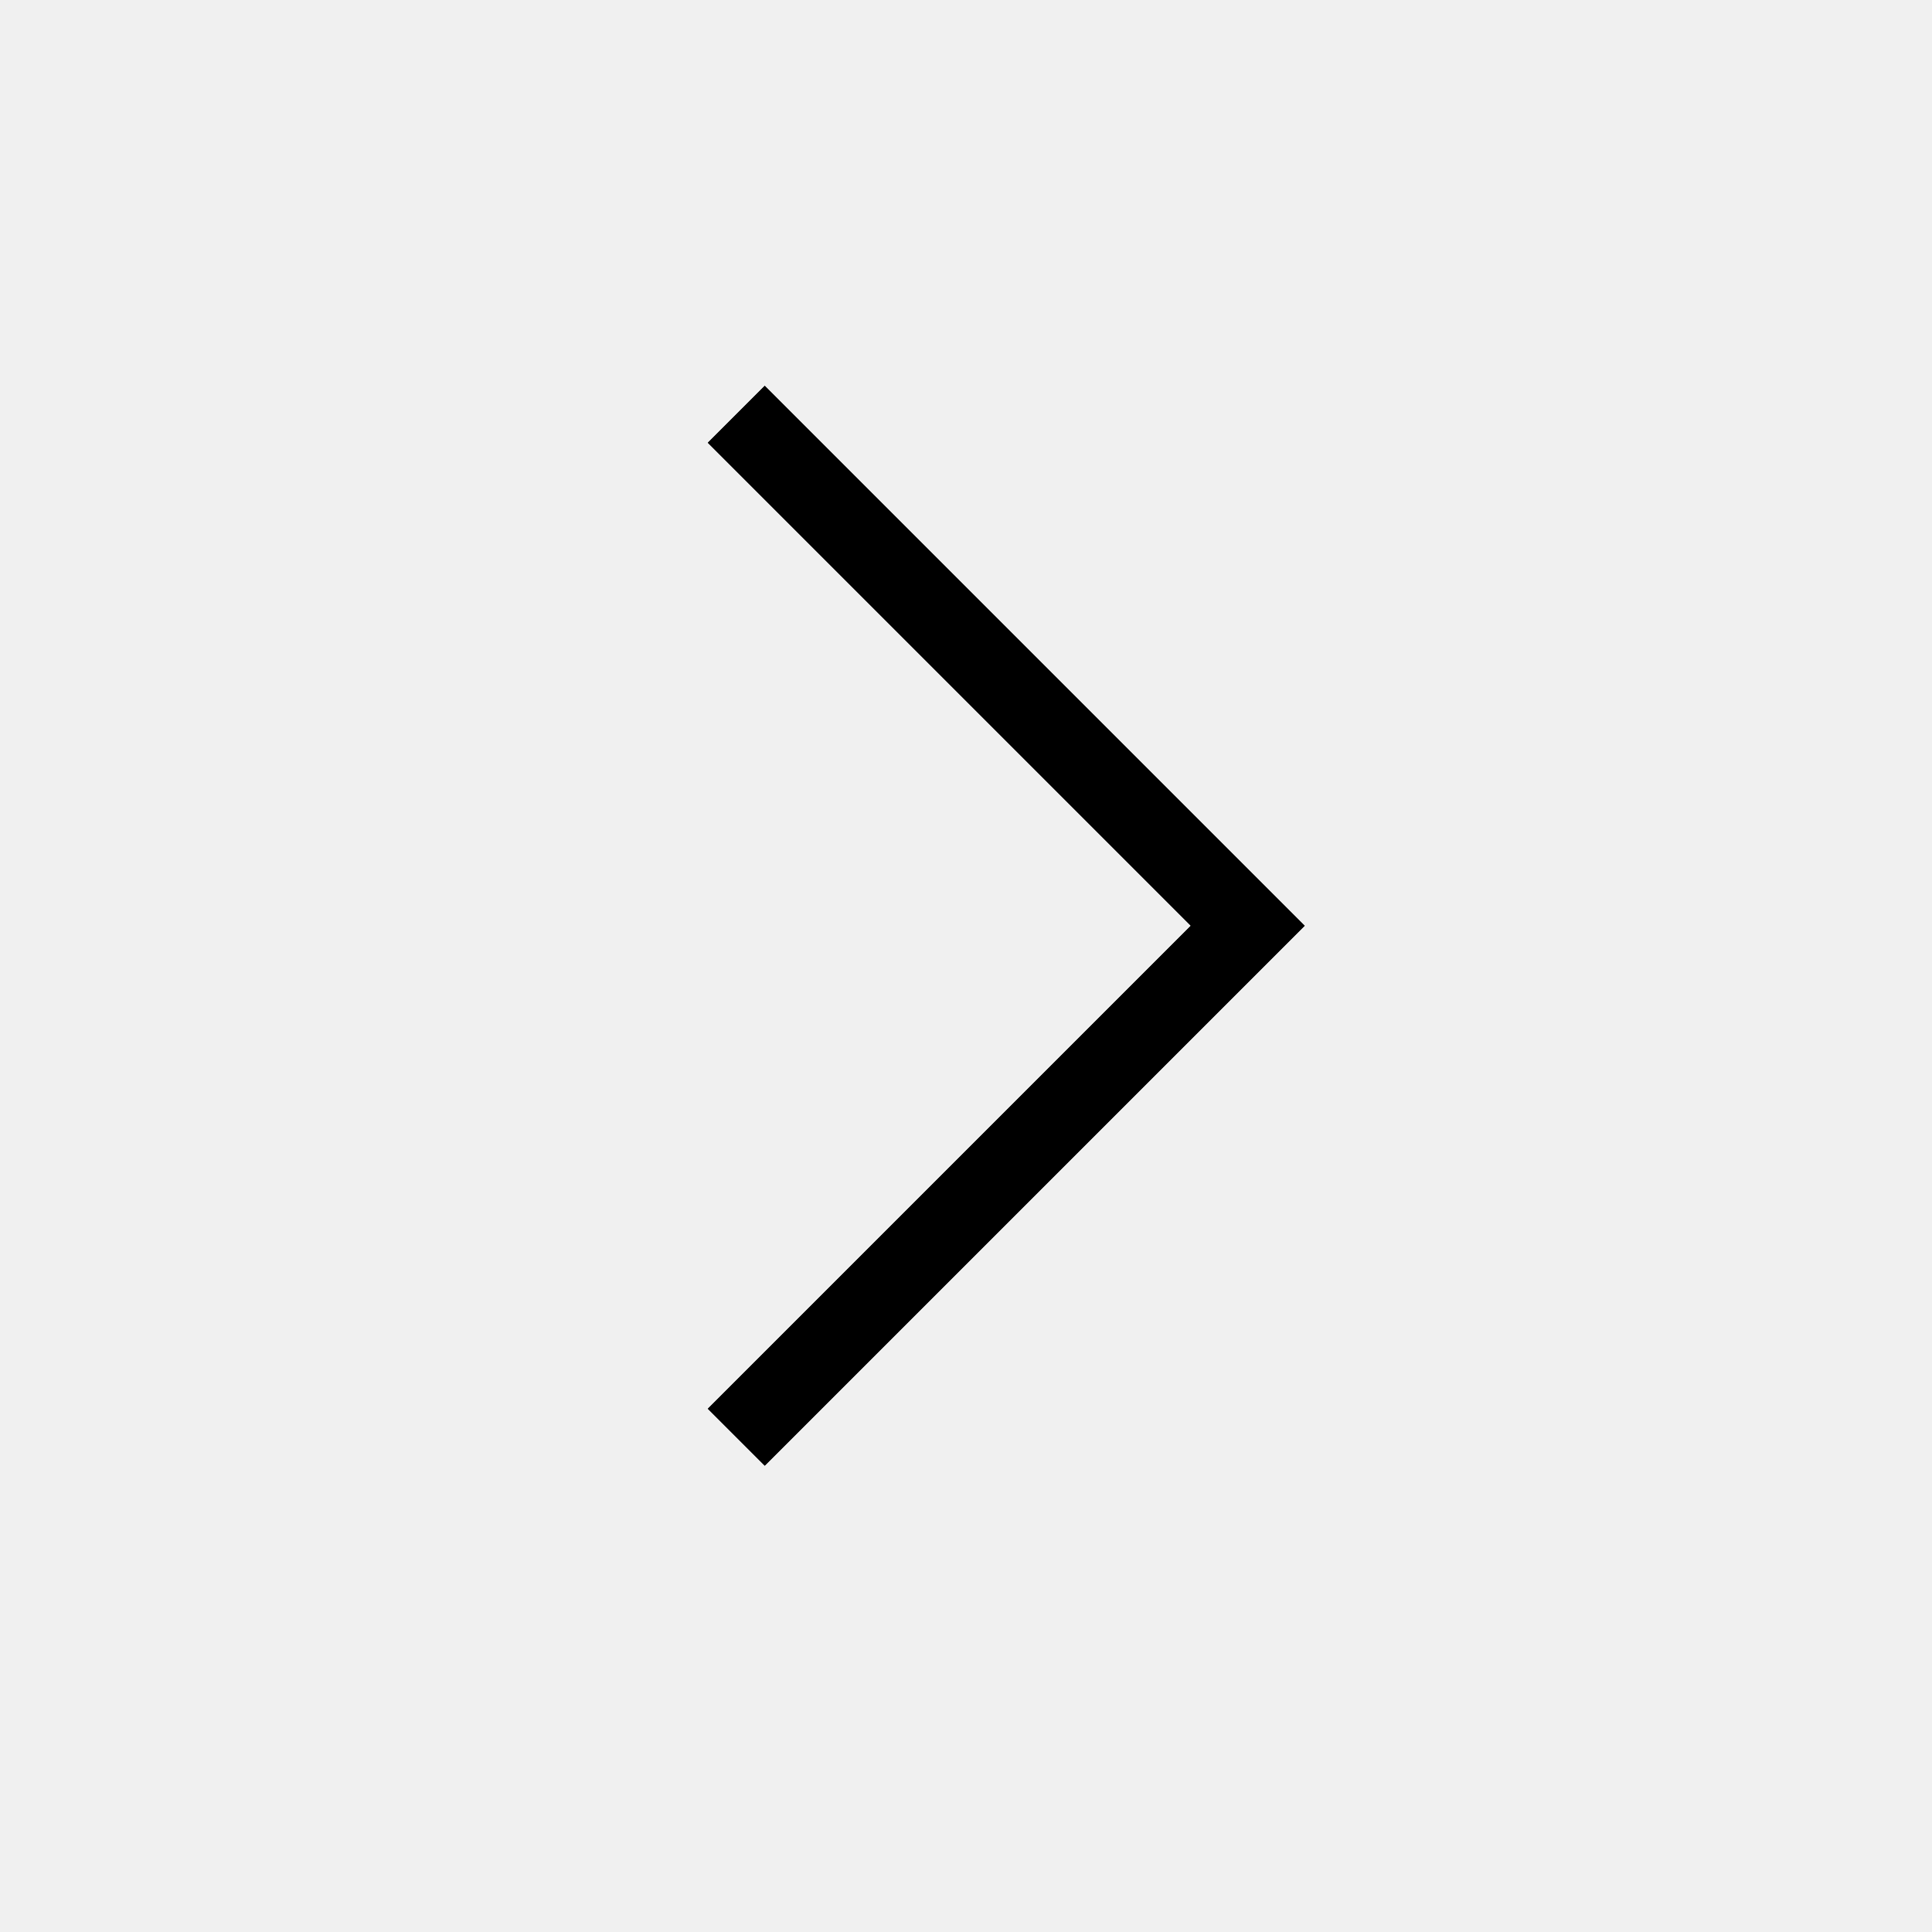
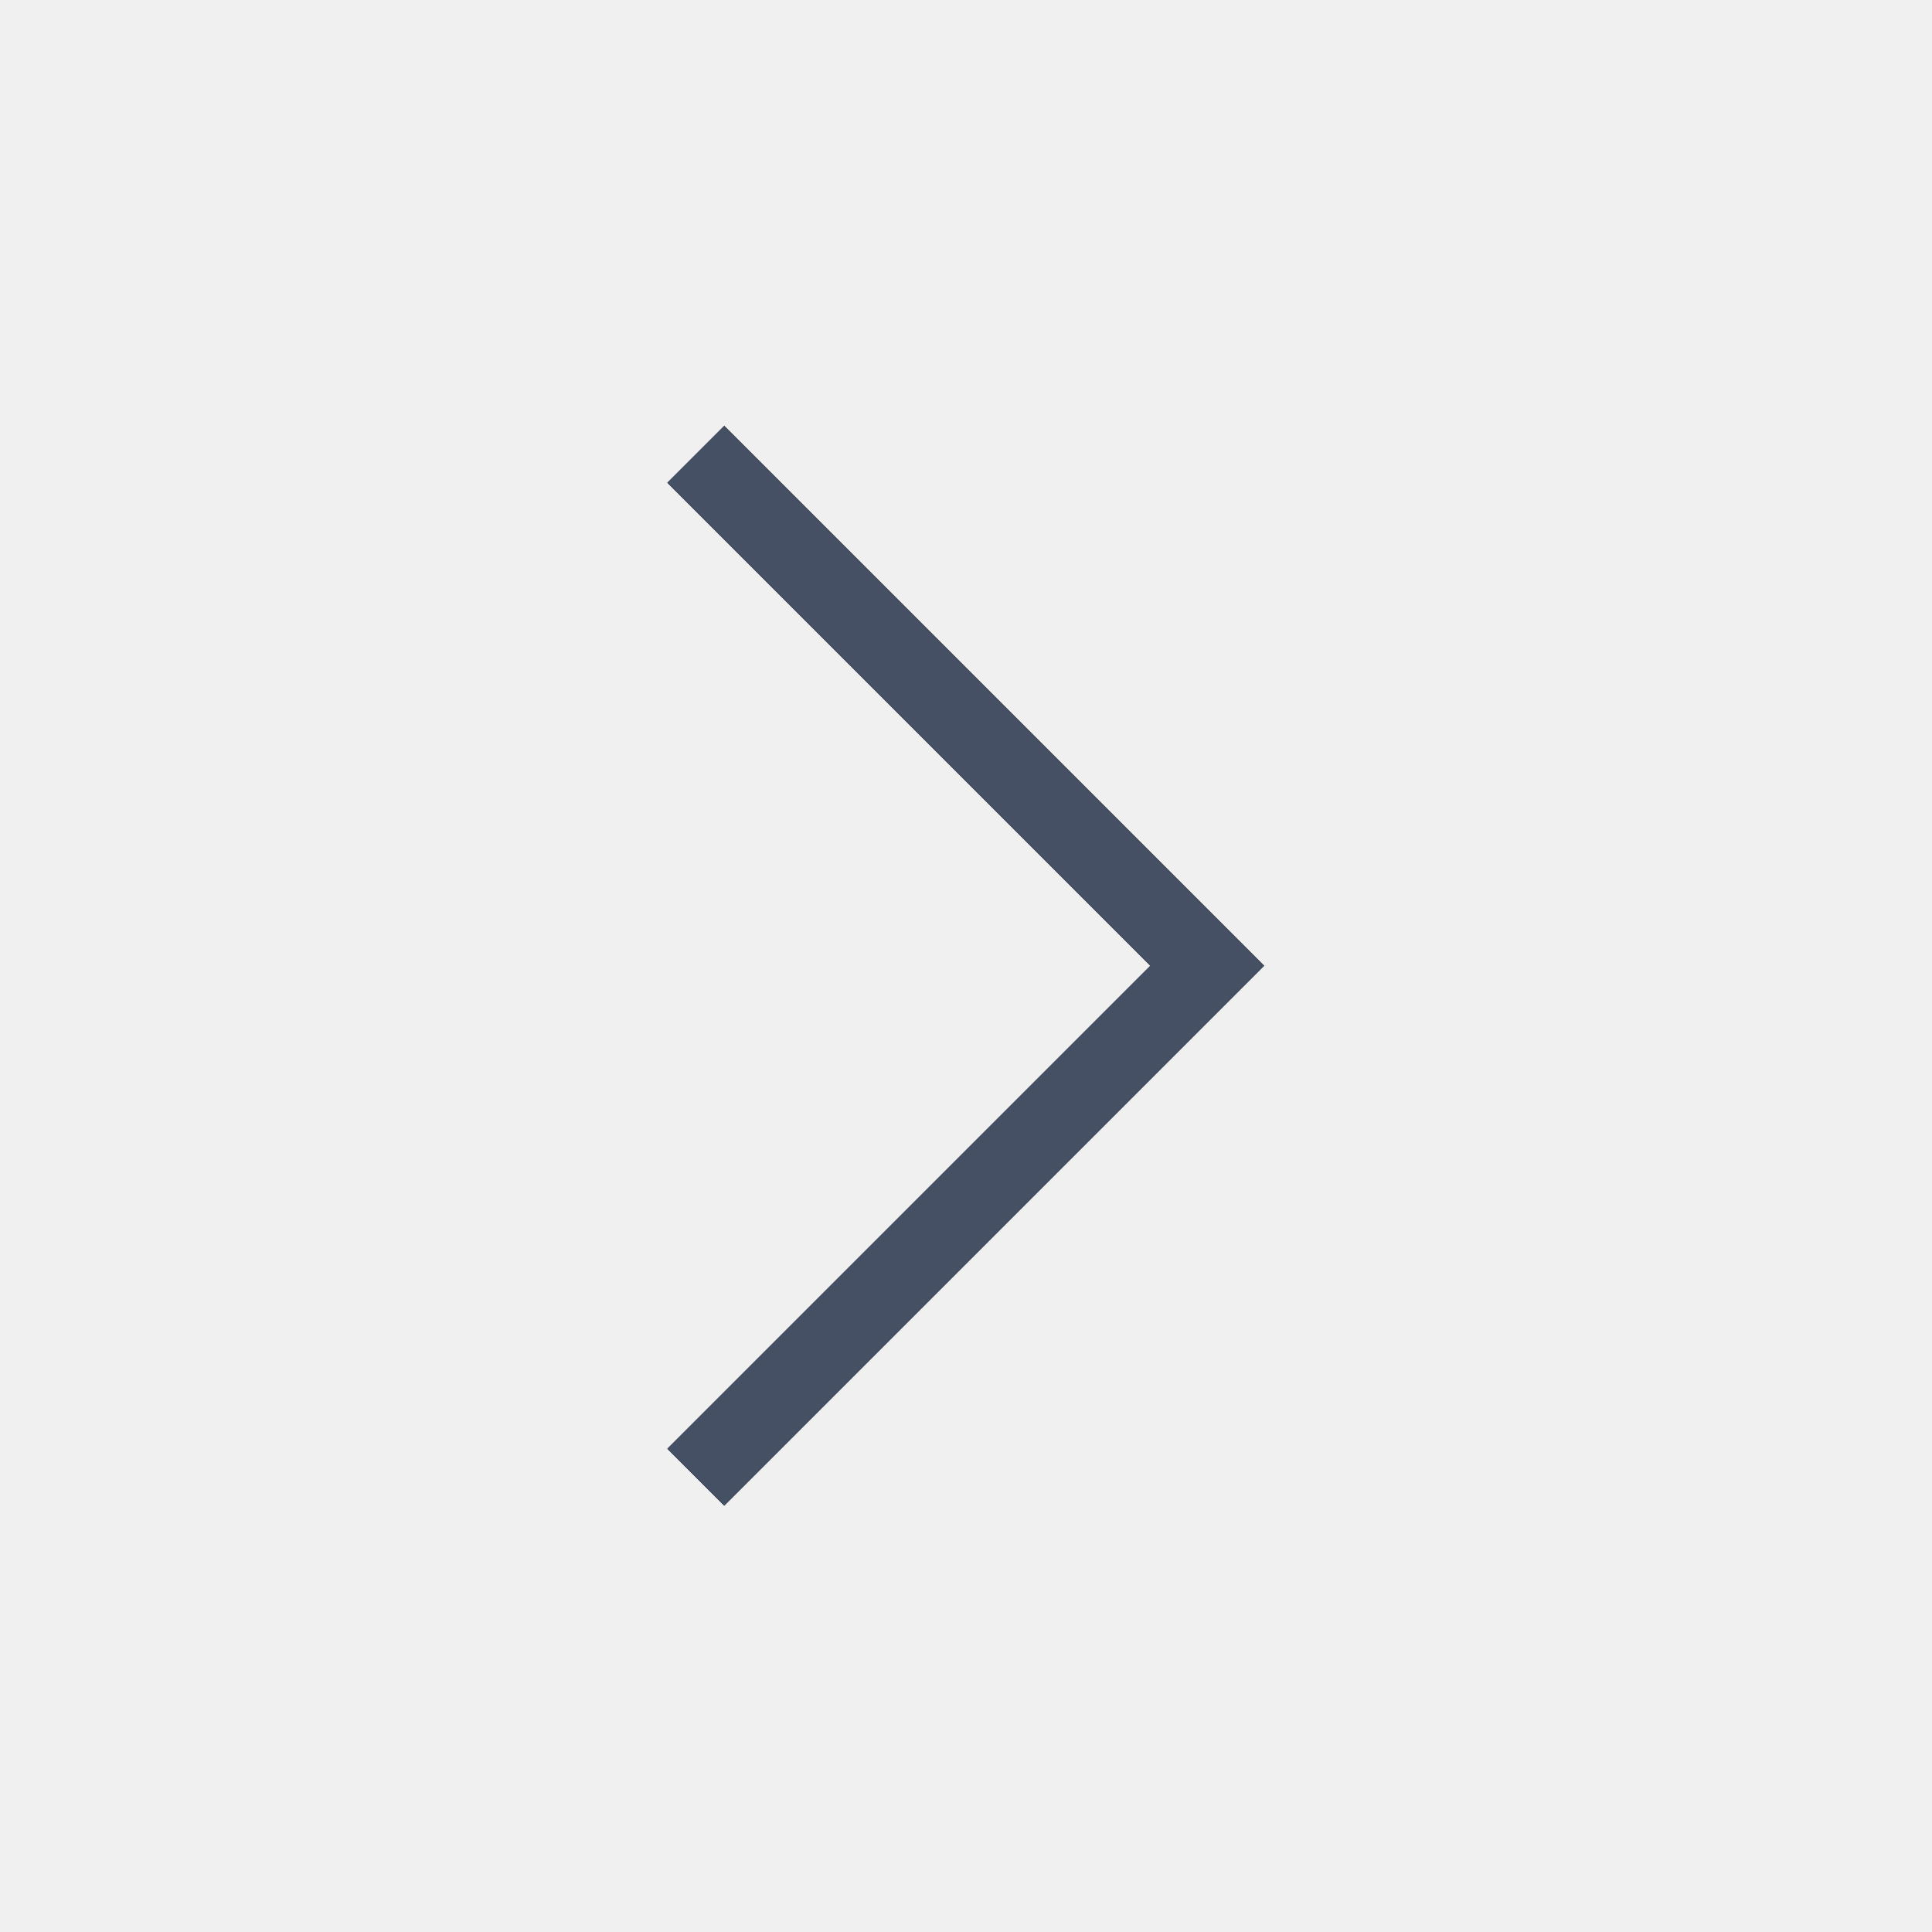
<svg xmlns="http://www.w3.org/2000/svg" xmlns:xlink="http://www.w3.org/1999/xlink" width="24px" height="24px" viewBox="0 0 24 24" version="1.1">
  <defs>
-     <path d="M15.5,10.793 L16.207,11.5 L9.5,18.207 L8.793,17.5 L14.793,11.5 L8.793,5.5 L9.5,4.793 L15.5,10.793 Z" id="path-1" />
+     <path d="M8.997,5.29 L15.704,11.997 L14.997,12.704 L8.997,18.704 L8.29,17.997 L14.29,11.997 L8.29,5.997 L8.997,5.29 Z" id="path-1" />
  </defs>
  <g id="Symbols" stroke="none" stroke-width="1" fill="none" fill-rule="evenodd">
    <g id="Icons-/-General-/-24-/-Chevron-Minor">
      <mask id="mask-2" fill="white">
        <use xlink:href="#path-1" />
      </mask>
      <use id="Combined-Shape" fill="#000000" fill-rule="nonzero" xlink:href="#path-1" />
-       <g id="Colors-/-Black" mask="url(#mask-2)" fill="#000000">
+       <g id="Colors-/-305-Dark-Grey" mask="url(#mask-2)" fill="#455065">
        <rect id="Rectangle" x="0" y="0" width="24" height="24" />
      </g>
    </g>
  </g>
</svg>
